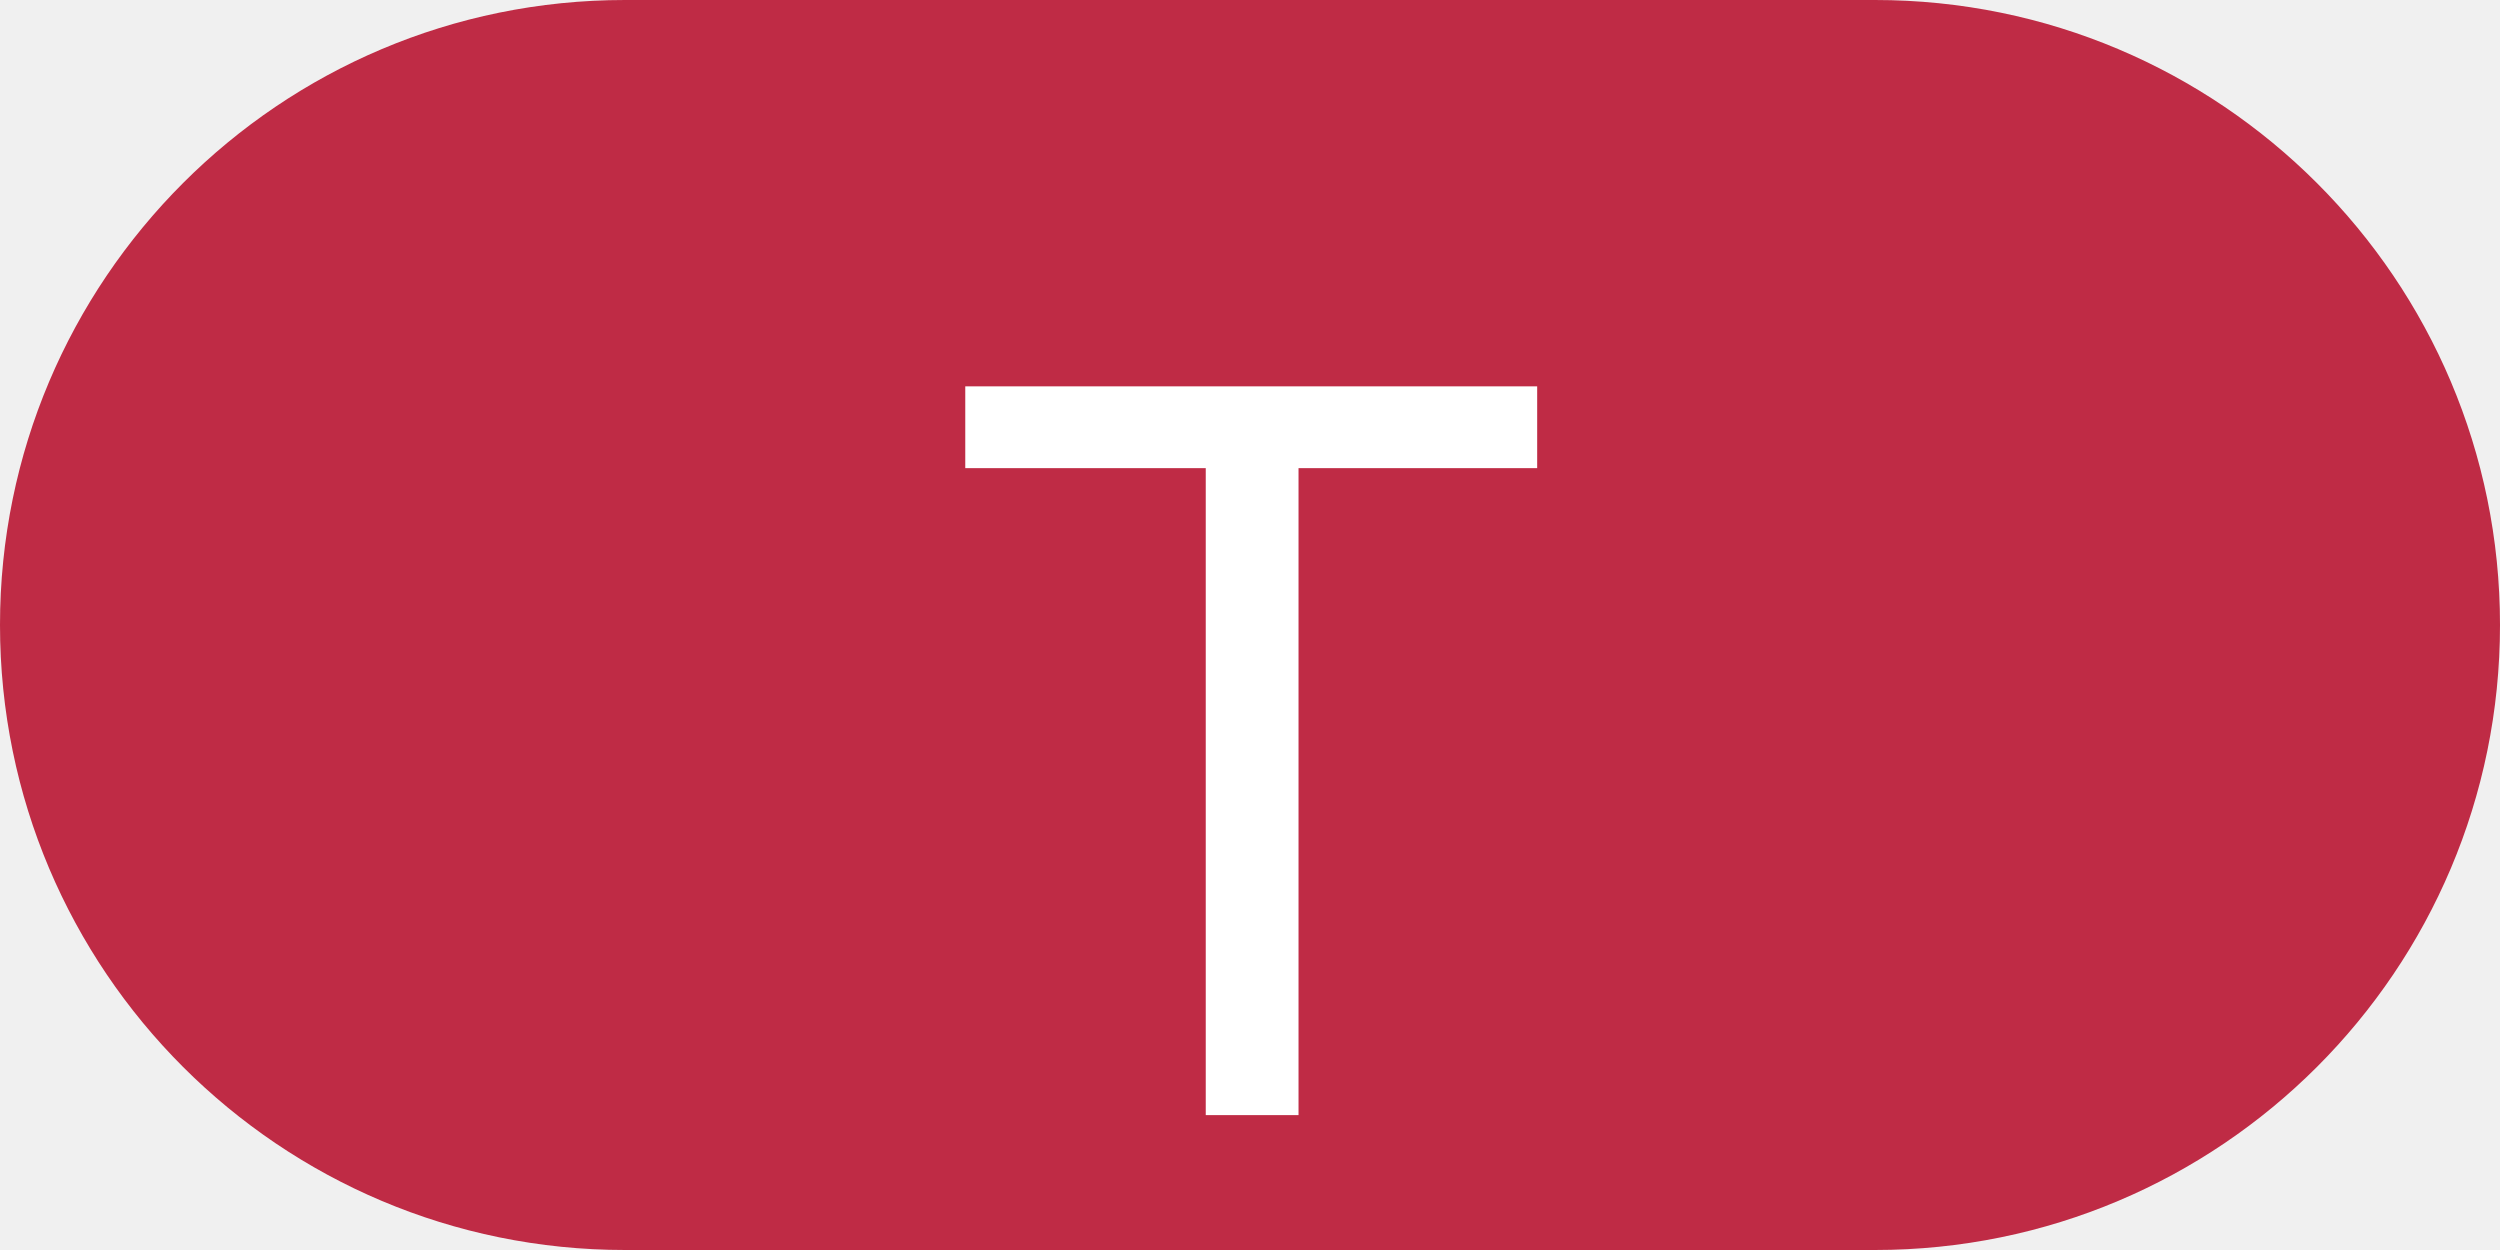
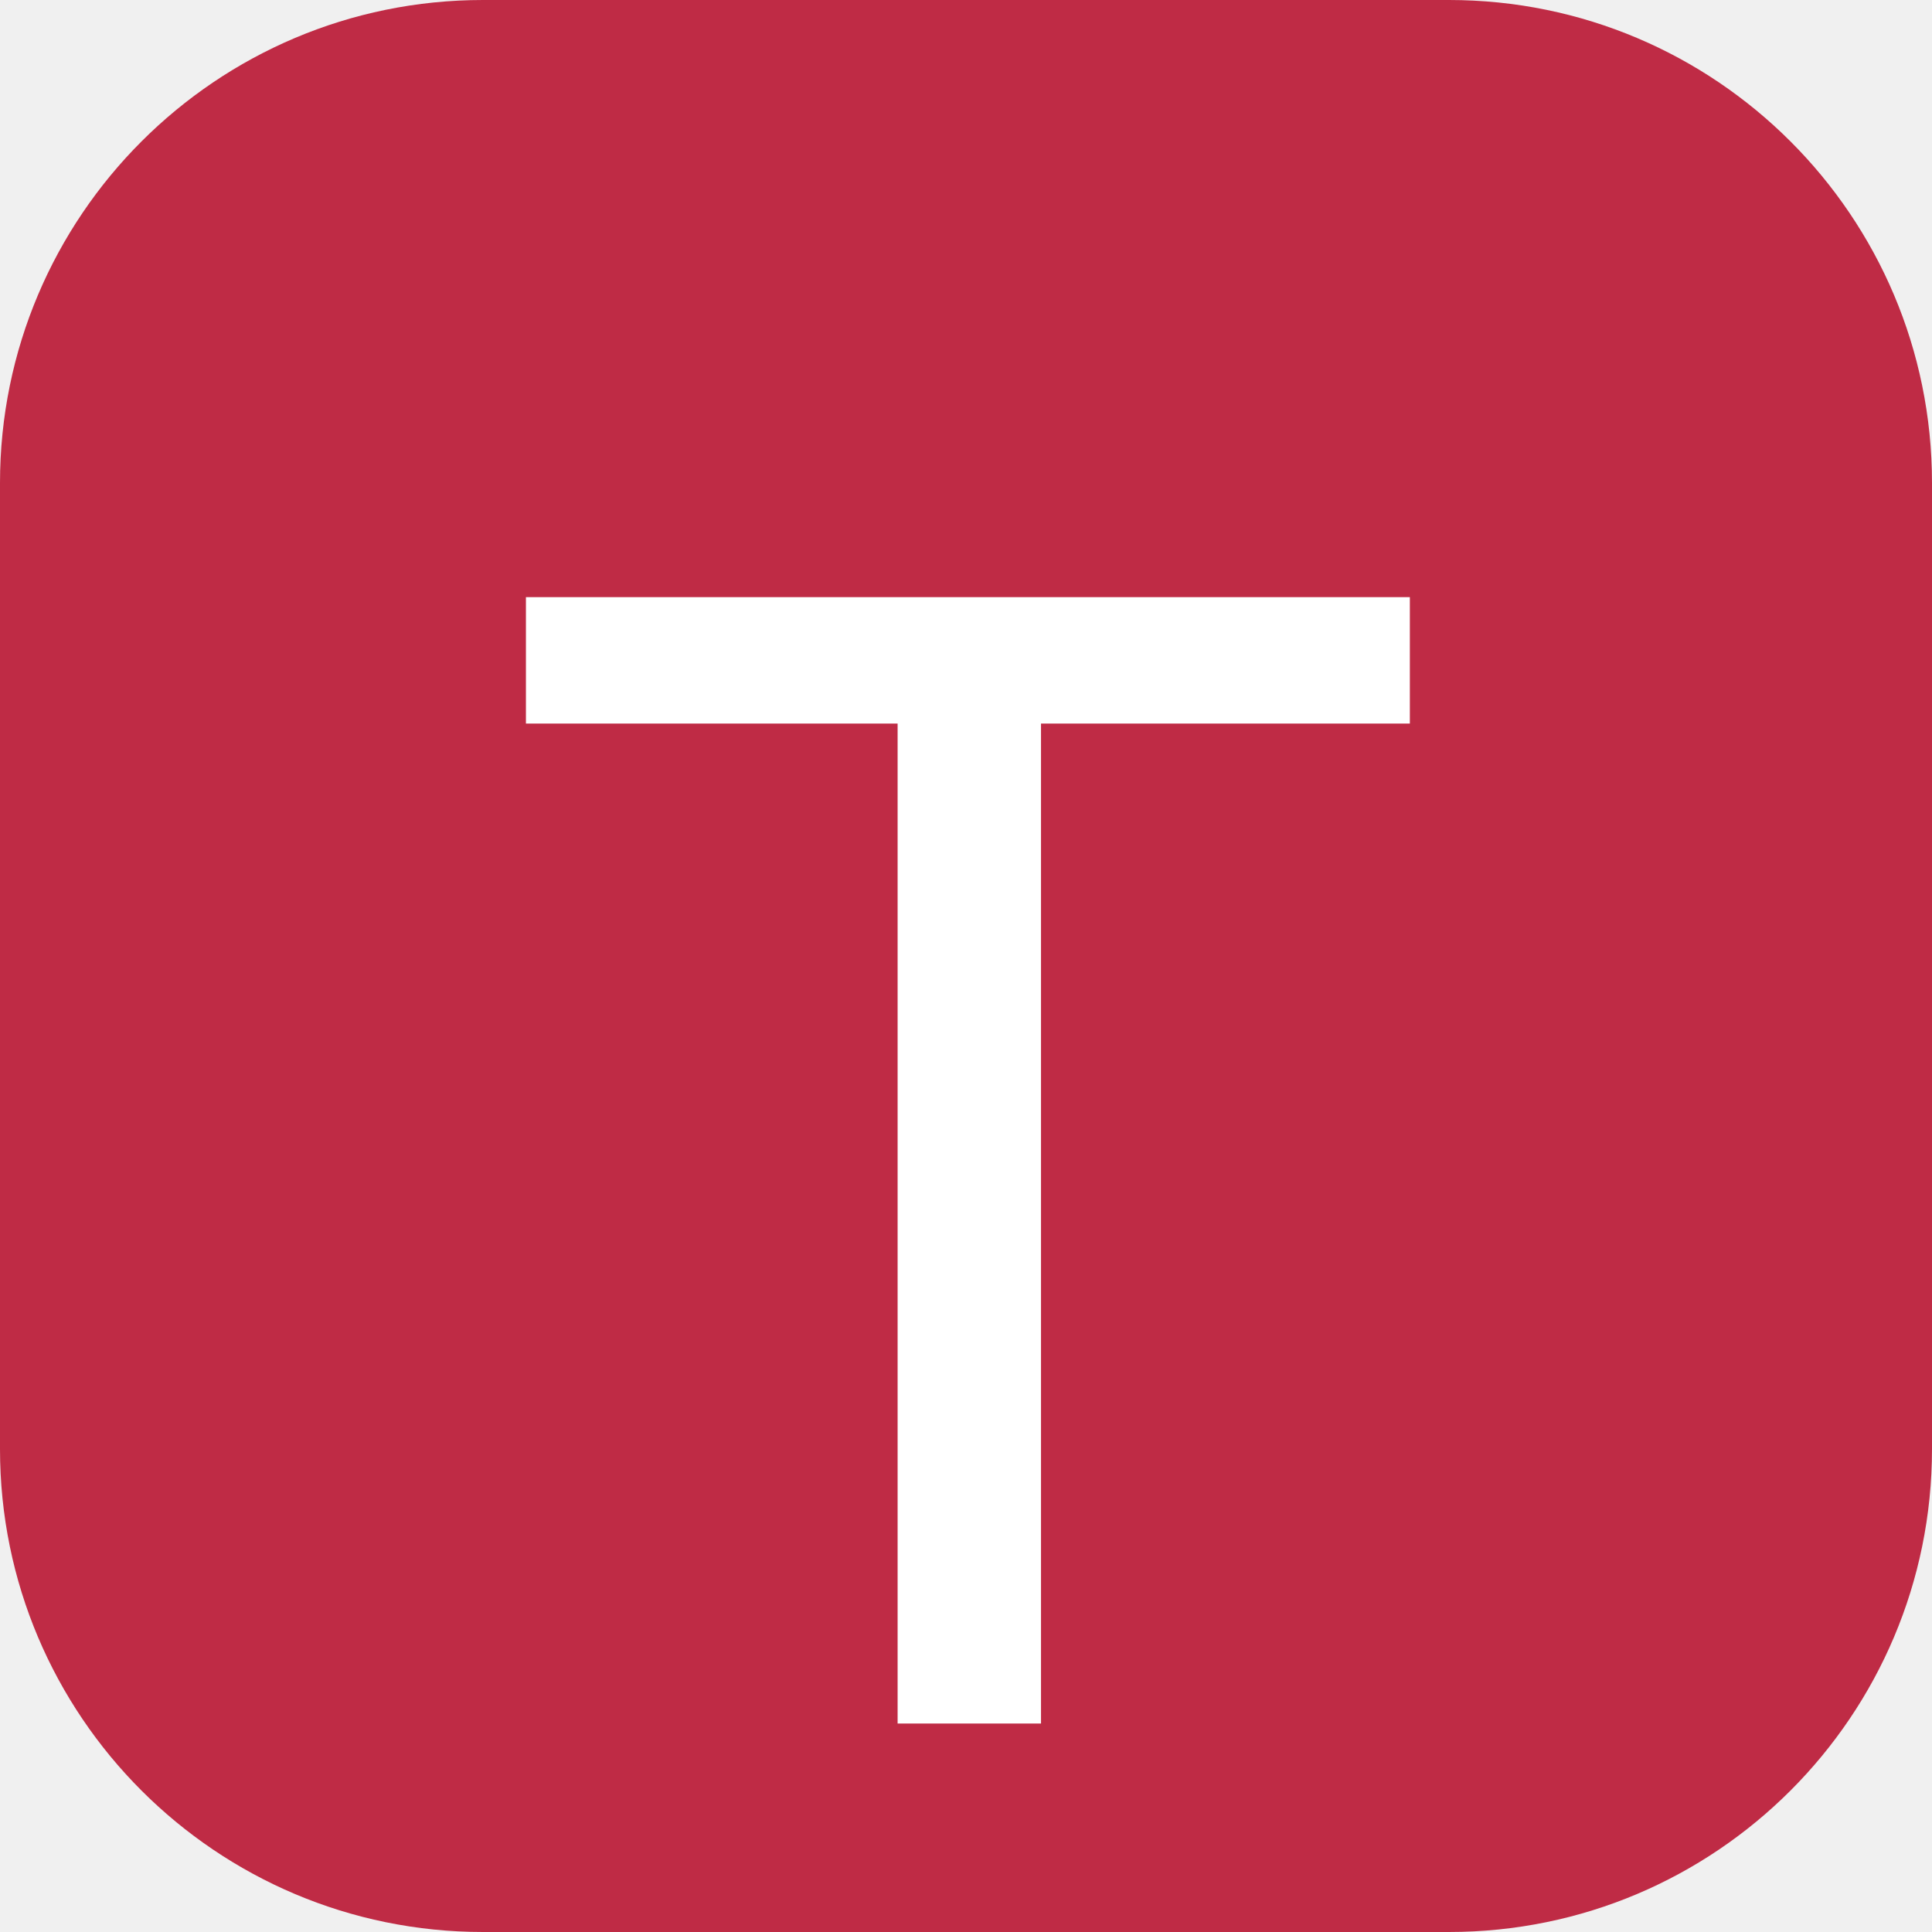
- <svg xmlns="http://www.w3.org/2000/svg" width="64" height="32">
-   <rect x="0" y="0" width="64" height="32" rx="16" ry="16" fill="#BF2B45" />
-   <text x="32" y="20" font-family="Helvetica Neue, Helvetica, Arial, sans-serif" font-size="25.6" fill="#FFFFFF" text-anchor="middle" dominant-baseline="middle">T</text>
+ <svg xmlns="http://www.w3.org/2000/svg" width="32" height="32">
+   <rect x="0" y="0" width="32" height="32" rx="8" ry="8" fill="#BF2B45" />
+   <text x="16" y="20" font-family="Helvetica Neue, Helvetica, Arial, sans-serif" font-size="25.6" fill="#FFFFFF" text-anchor="middle" dominant-baseline="middle">T</text>
</svg>
